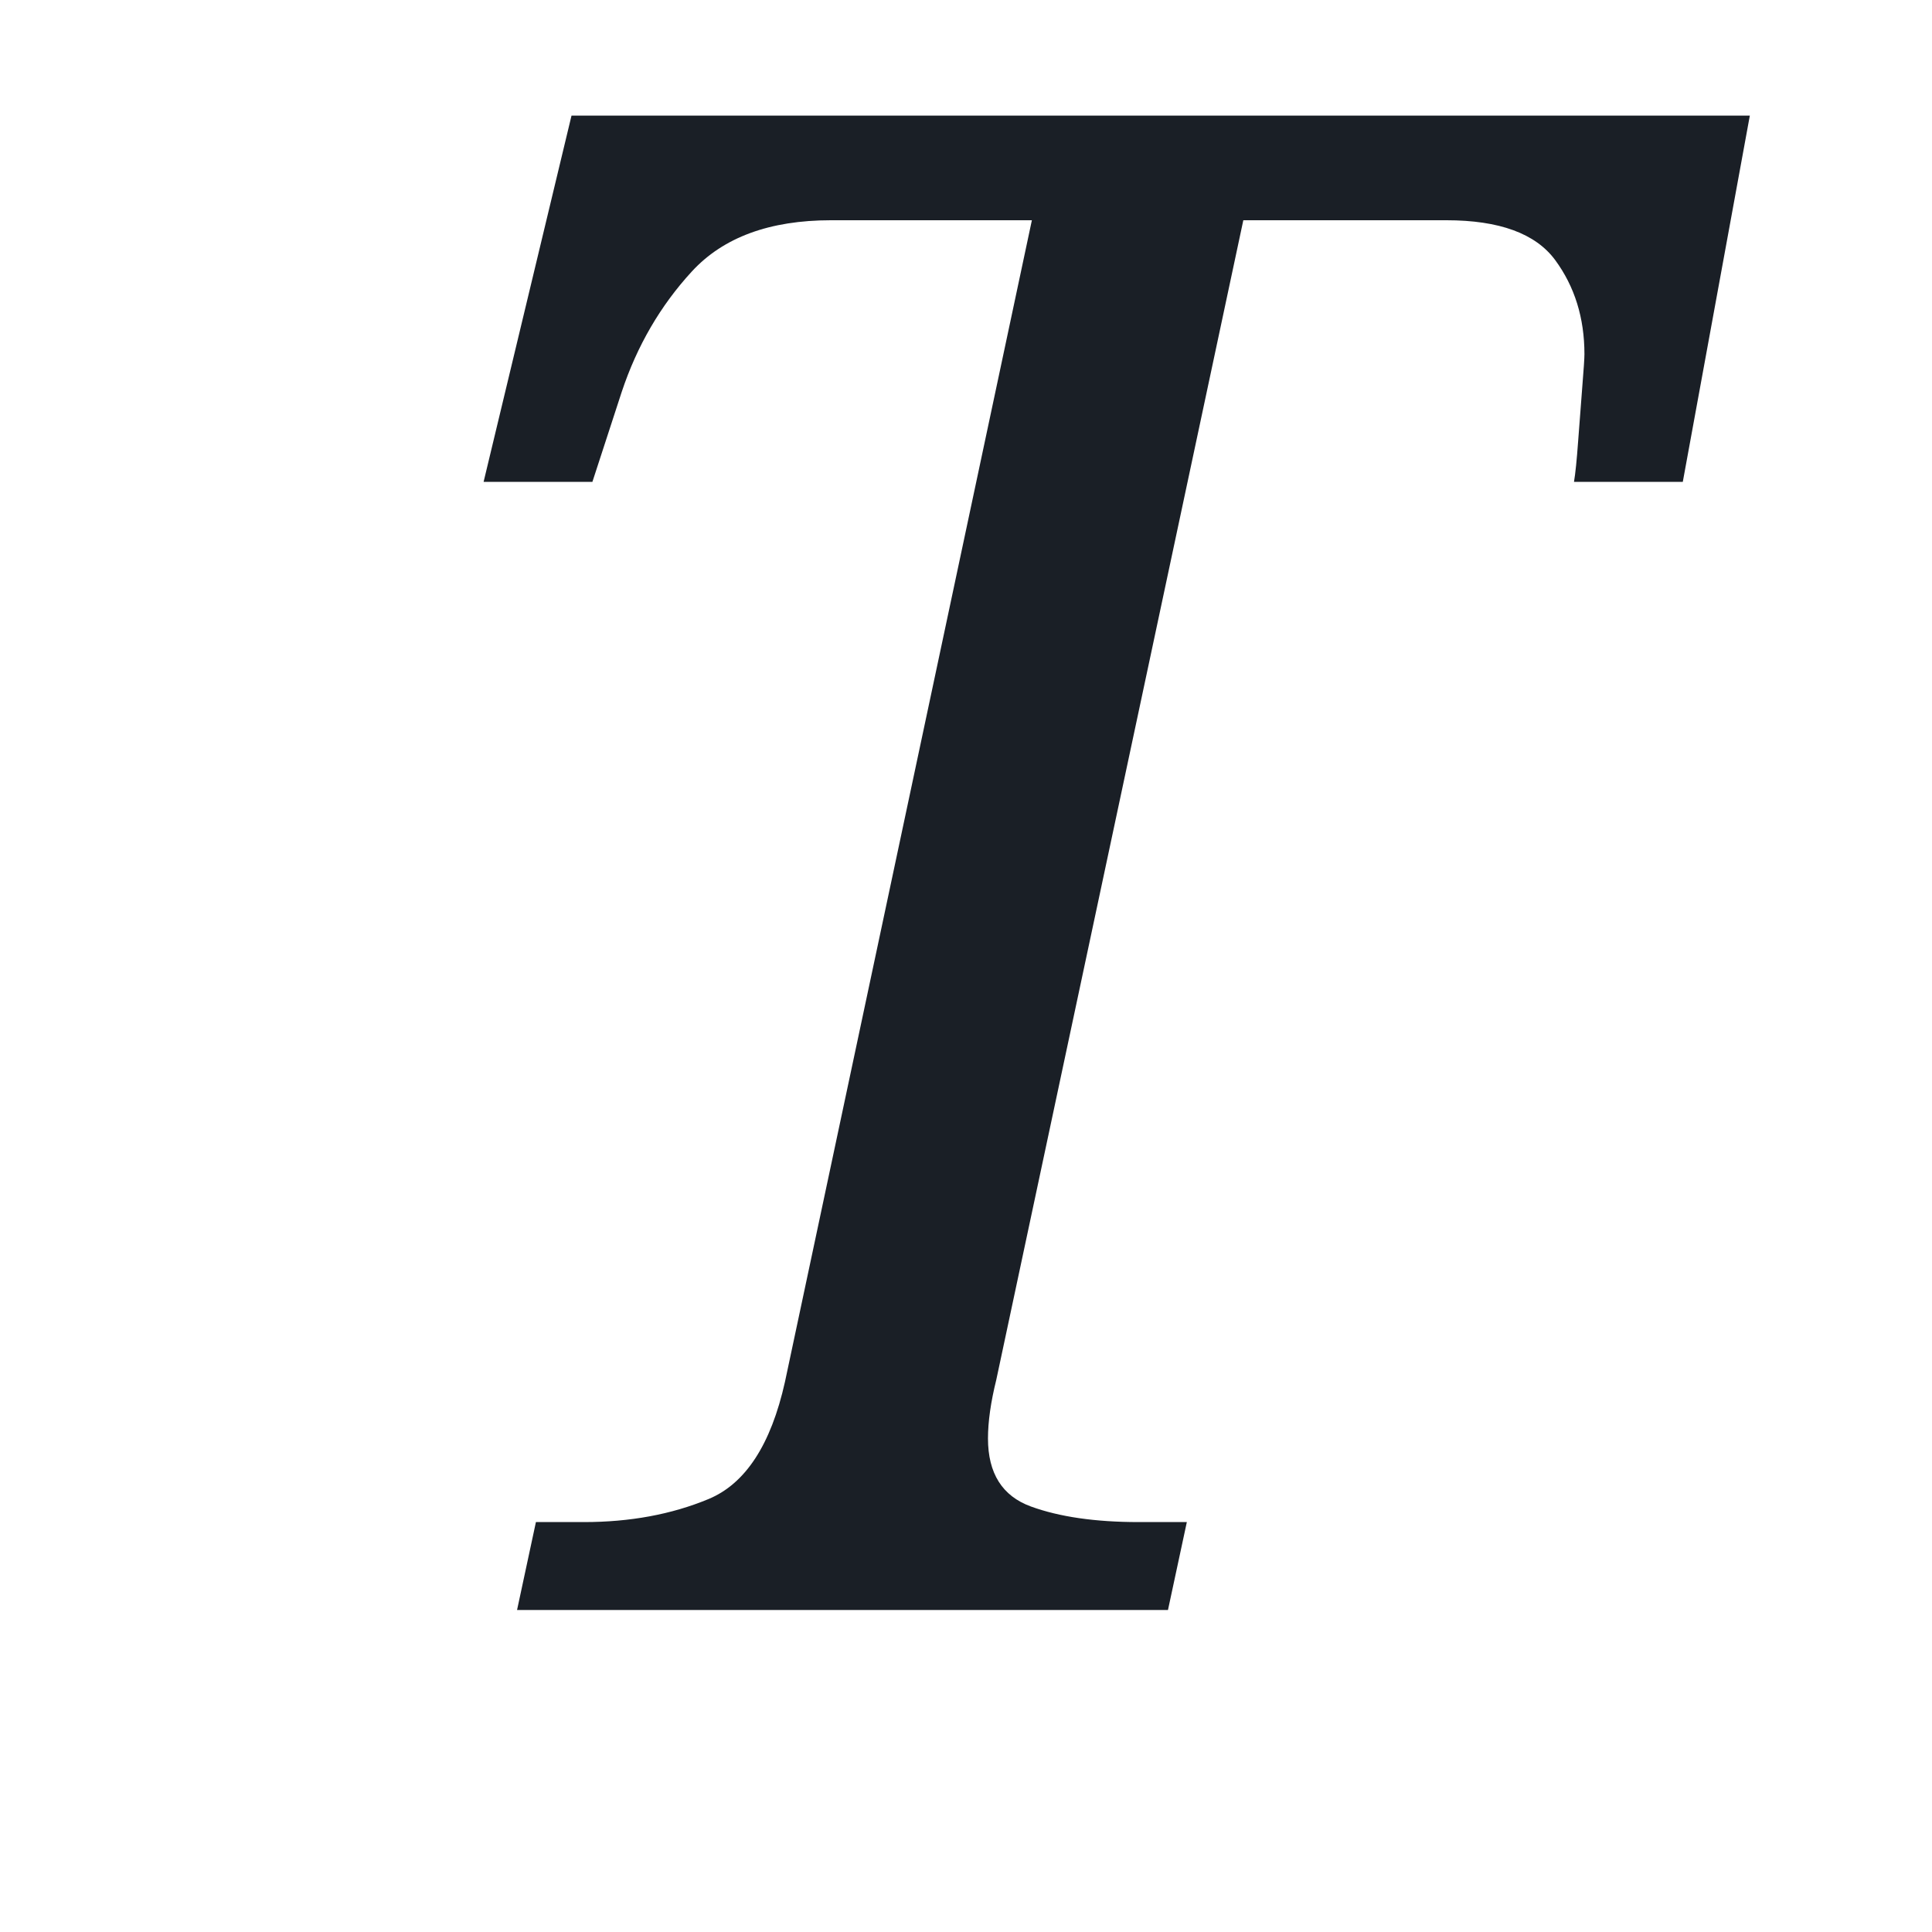
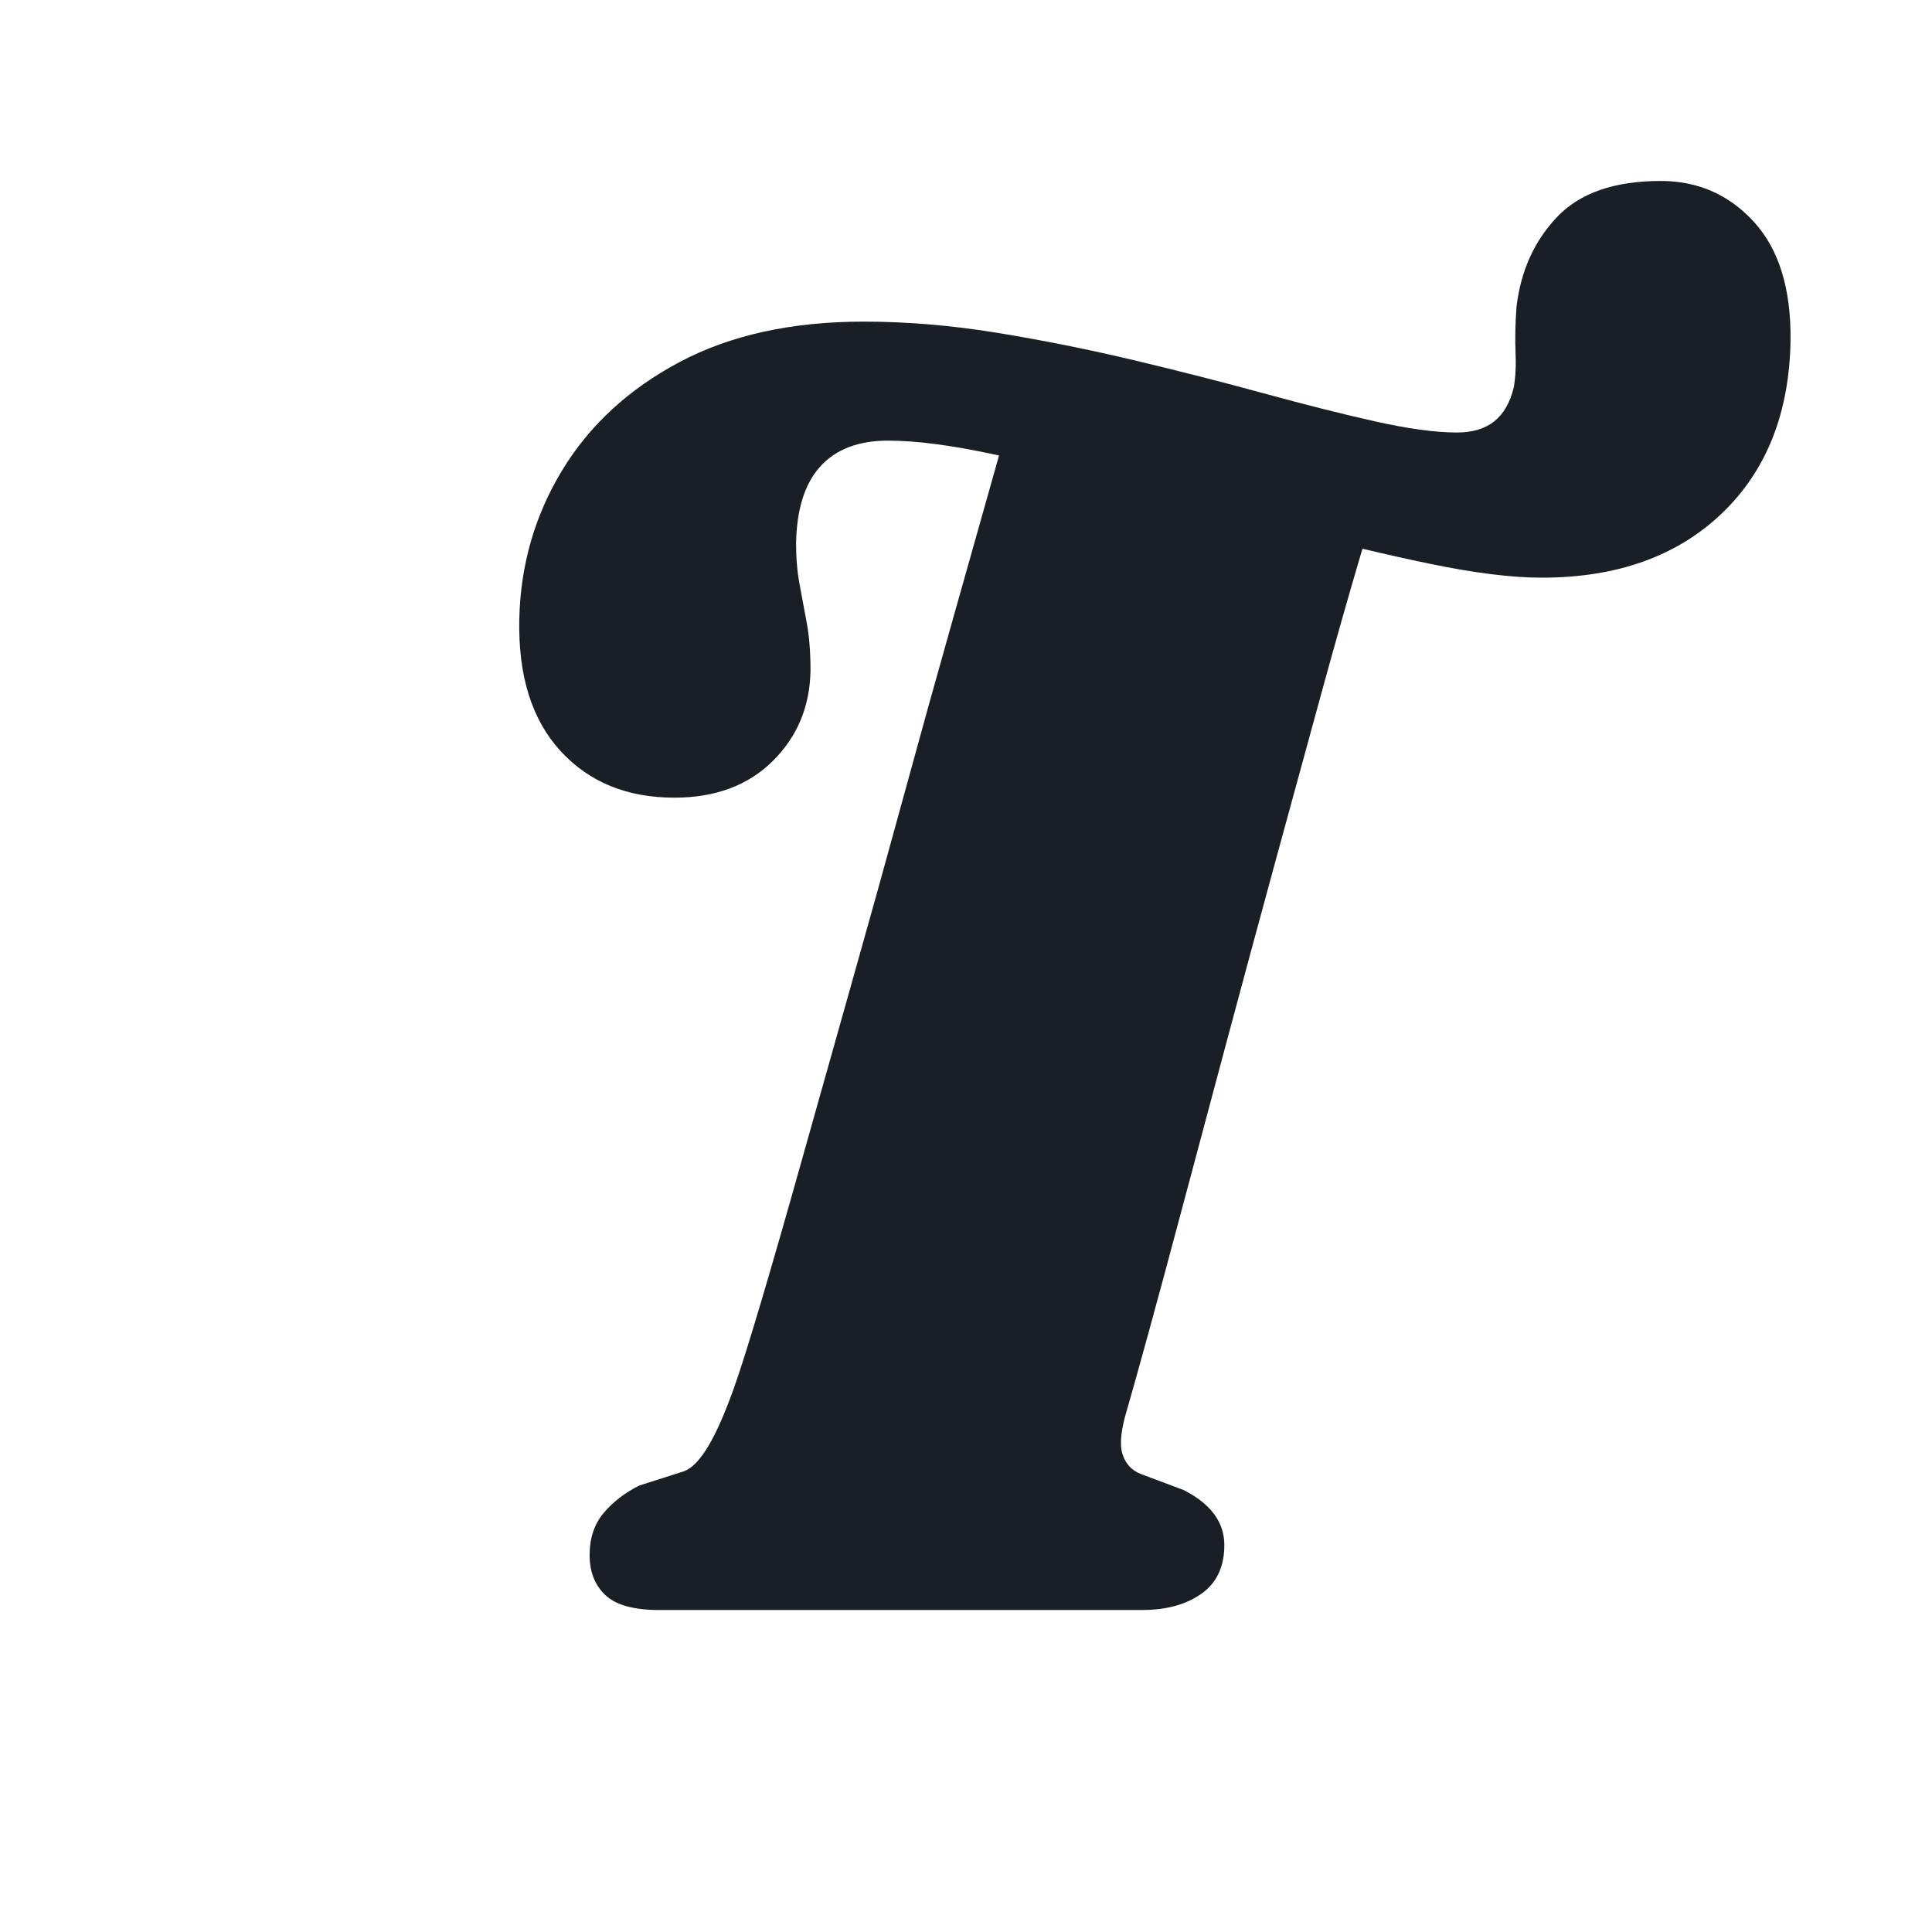
<svg xmlns="http://www.w3.org/2000/svg" viewBox="0 0 240 240" width="240" height="240">
-   <text x="120" y="200" text-anchor="middle" font-family="Fraunces, Georgia, serif" font-weight="300" font-style="italic" font-size="260" fill="#1A1F26">T</text>
+   <g fill="#1A1F26">
+     <g transform="translate(45.58,200.00) scale(0.112)">
+       <path d="M551 -1429Q623 -1429 699.5 -1416.5Q776 -1404 851.5 -1386.0Q927 -1368 994.5 -1349.5Q1062 -1331 1117.5 -1318.5Q1173 -1306 1209 -1306Q1235 -1306 1250.5 -1318.5Q1266 -1331 1272 -1356Q1275 -1373 1274.0 -1394.5Q1273 -1416 1275 -1445Q1282 -1505 1320.0 -1545.0Q1358 -1585 1435 -1585Q1497 -1585 1538.5 -1539.5Q1580 -1494 1579 -1408Q1577 -1287 1502.5 -1216.0Q1428 -1145 1303 -1145Q1253 -1145 1178.5 -1160.5Q1104 -1176 1019.5 -1198.5Q935 -1221 851.5 -1243.5Q768 -1266 696.5 -1281.5Q625 -1297 578 -1297Q529 -1297 503.0 -1268.5Q477 -1240 476 -1183Q476 -1158 480.0 -1137.0Q484 -1116 488.0 -1094.0Q492 -1072 492 -1042Q491 -982 450.0 -941.5Q409 -901 341 -901Q262 -901 214.5 -953.0Q167 -1005 169 -1099Q171 -1189 216.5 -1264.0Q262 -1339 346.5 -1384.0Q431 -1429 551 -1429ZM843 -222Q833 -189 838.0 -173.0Q843 -157 858 -151L906 -133Q951 -110 951 -72Q951 -36 925.5 -18.0Q900 0 860 0H324Q282 0 264.5 -16.5Q247 -33 247 -61Q247 -89 262.5 -107.5Q278 -126 302 -138L352 -154Q365 -159 378.5 -181.5Q392 -204 407 -246Q418 -277 438.0 -344.5Q458 -412 483.5 -503.0Q509 -594 538.0 -696.5Q567 -799 595.0 -901.5Q623 -1004 648.5 -1094.0Q674 -1184 692.5 -1250.0Q711 -1316 719 -1344L1133 -1265Q1121 -1234 1101.5 -1168.0Q1082 -1102 1058.0 -1014.5Q1034 -927 1007.0 -828.0Q980 -729 954.0 -632.0Q928 -535 905.5 -450.5Q883 -366 866.5 -306.0Q850 -246 843 -222Z" />
+     </g>
+   </g>
</svg>
